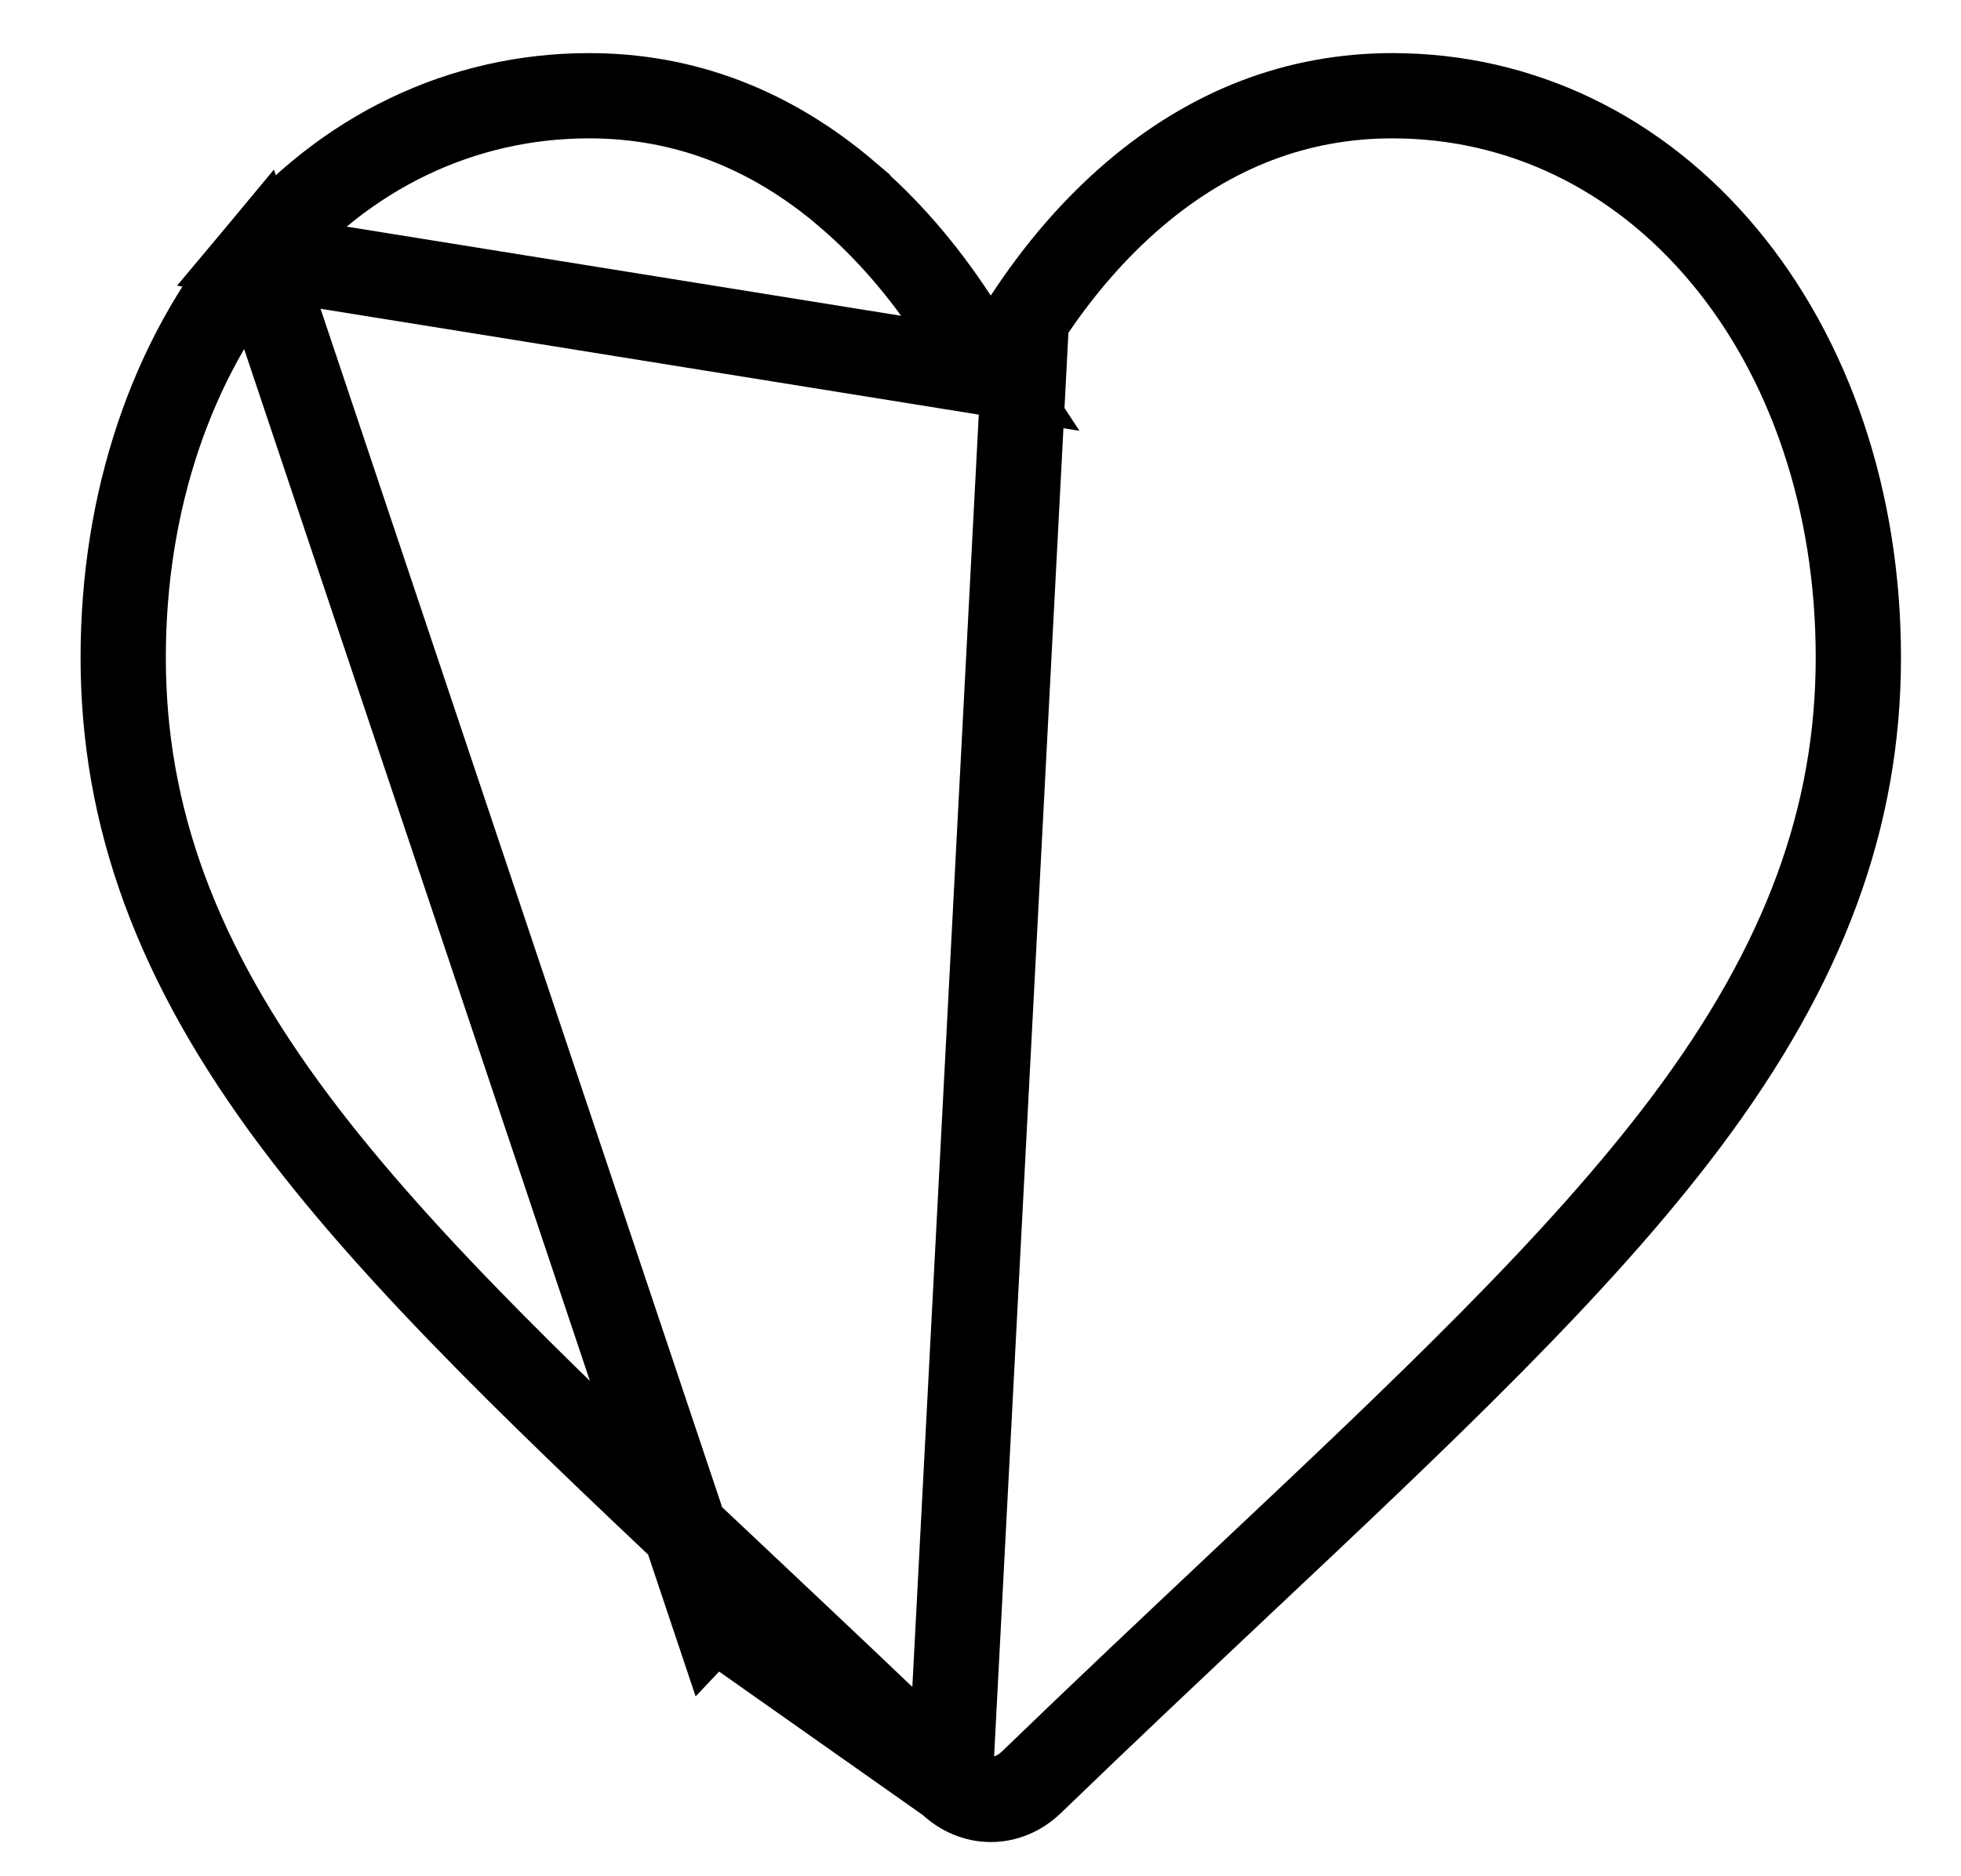
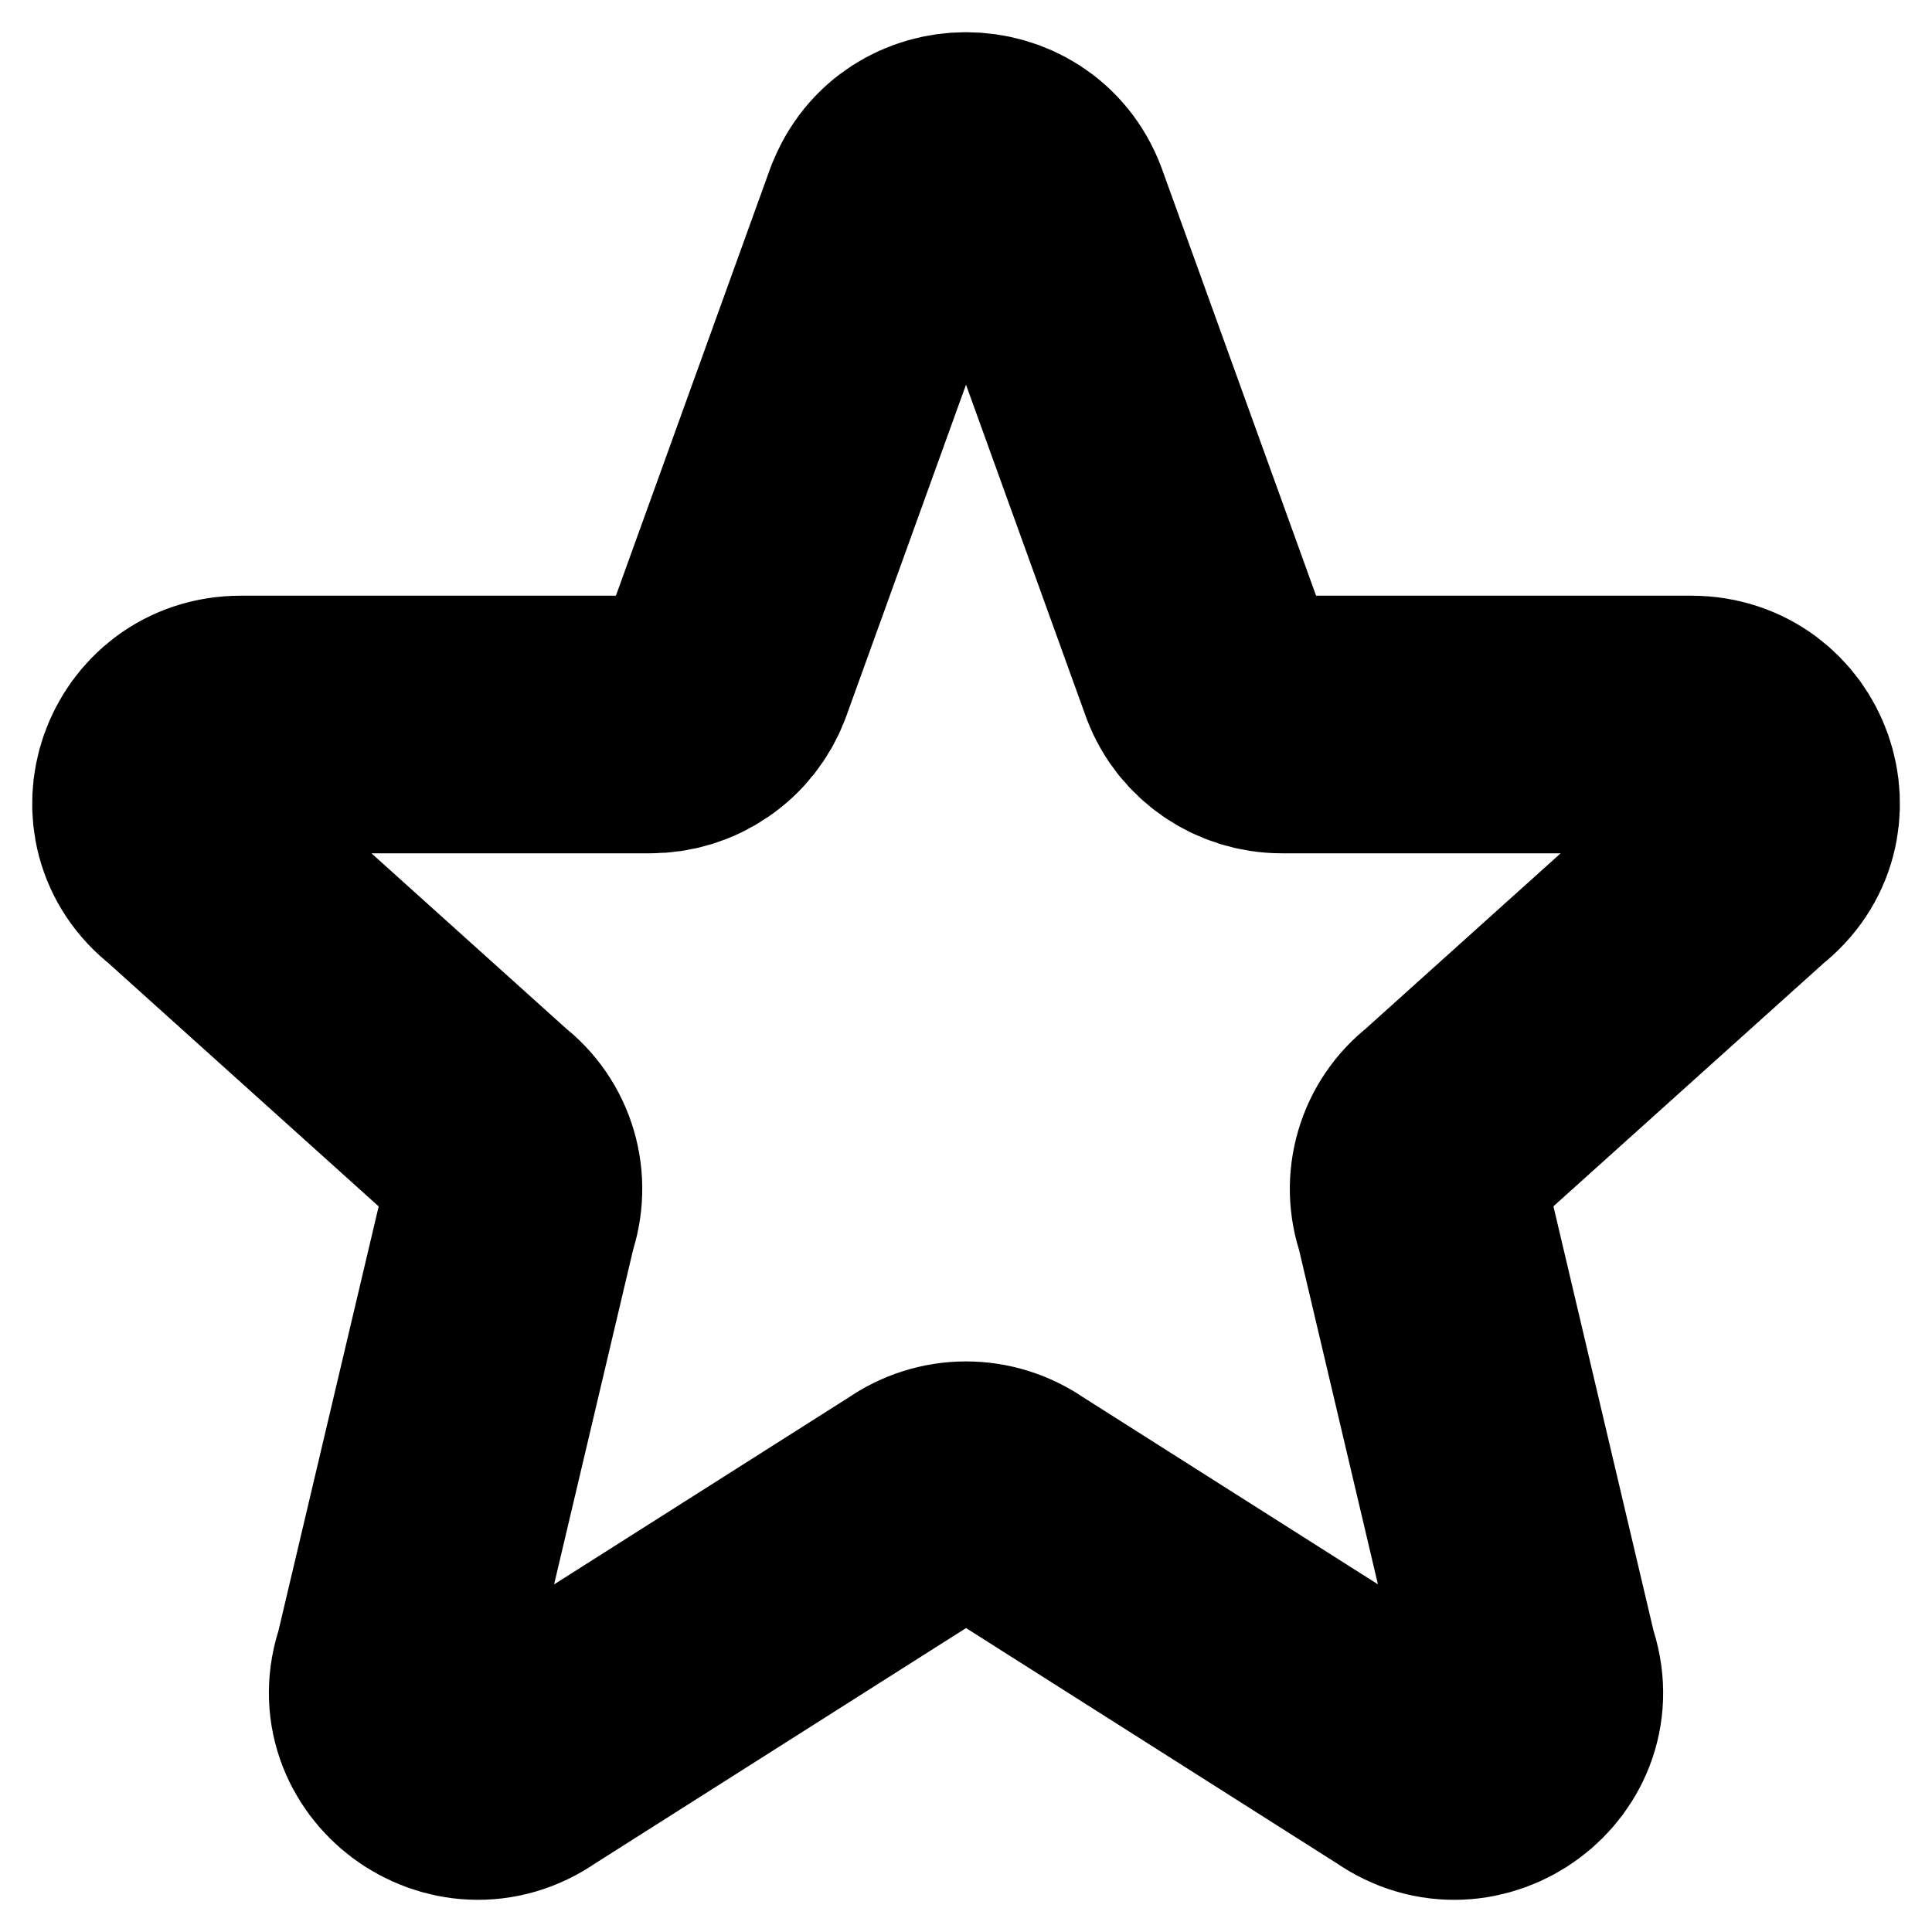
- <svg xmlns="http://www.w3.org/2000/svg" width="23" height="22" viewBox="0 0 23 22" fill="none">
-   <path d="M11.621 4.38L11.202 3.741C10.825 3.164 10.401 2.677 9.94 2.283L9.94 2.282C9.031 1.506 8.015 1.123 6.91 1.123C5.417 1.123 4.038 1.781 3.023 2.997L11.621 4.38ZM11.621 4.38L12.039 3.741M11.621 4.38L12.039 3.741M12.039 3.741C12.416 3.164 12.84 2.677 13.302 2.282C14.211 1.506 15.226 1.123 16.332 1.123C17.825 1.123 19.203 1.781 20.218 2.997C21.226 4.204 21.796 5.874 21.796 7.711C21.796 9.577 21.172 11.3 19.779 13.158L19.779 13.158C18.518 14.839 16.697 16.556 14.535 18.59L14.535 18.59L14.511 18.613C13.783 19.299 12.956 20.077 12.098 20.906L12.098 20.906C11.959 21.041 11.789 21.108 11.621 21.108C11.453 21.108 11.283 21.041 11.143 20.906L11.143 20.905M12.039 3.741L11.143 20.905M11.143 20.905C10.276 20.068 9.441 19.282 8.707 18.591L8.368 18.95M11.143 20.905L8.368 18.95M8.368 18.95L8.707 18.591C6.545 16.556 4.724 14.839 3.463 13.158C2.069 11.3 1.445 9.577 1.445 7.712C1.445 5.874 2.016 4.204 3.023 2.997L8.368 18.95Z" stroke="black" />
+ <svg xmlns="http://www.w3.org/2000/svg" width="15" height="15" viewBox="0 0 15 15" fill="none">
+   <path d="M6.922 1.646C7.122 1.118 7.878 1.118 8.079 1.646L9.373 5.229C9.463 5.467 9.694 5.625 9.952 5.625H13.131C13.719 5.625 13.975 6.356 13.513 6.714L11.25 8.75C11.149 8.828 11.075 8.936 11.039 9.059C11.003 9.181 11.006 9.312 11.049 9.432L11.875 12.934C12.077 13.497 11.425 13.98 10.933 13.634L7.86 11.684C7.754 11.61 7.629 11.57 7.5 11.57C7.372 11.57 7.246 11.61 7.141 11.684L4.068 13.634C3.576 13.98 2.924 13.496 3.125 12.934L3.952 9.432C3.994 9.312 3.998 9.181 3.962 9.059C3.926 8.936 3.852 8.828 3.75 8.75L1.488 6.714C1.025 6.356 1.283 5.625 1.869 5.625H5.048C5.174 5.625 5.296 5.588 5.399 5.517C5.503 5.447 5.582 5.346 5.627 5.229L6.921 1.646H6.922Z" stroke="black" stroke-width="2" stroke-linecap="round" stroke-linejoin="round" />
</svg>
